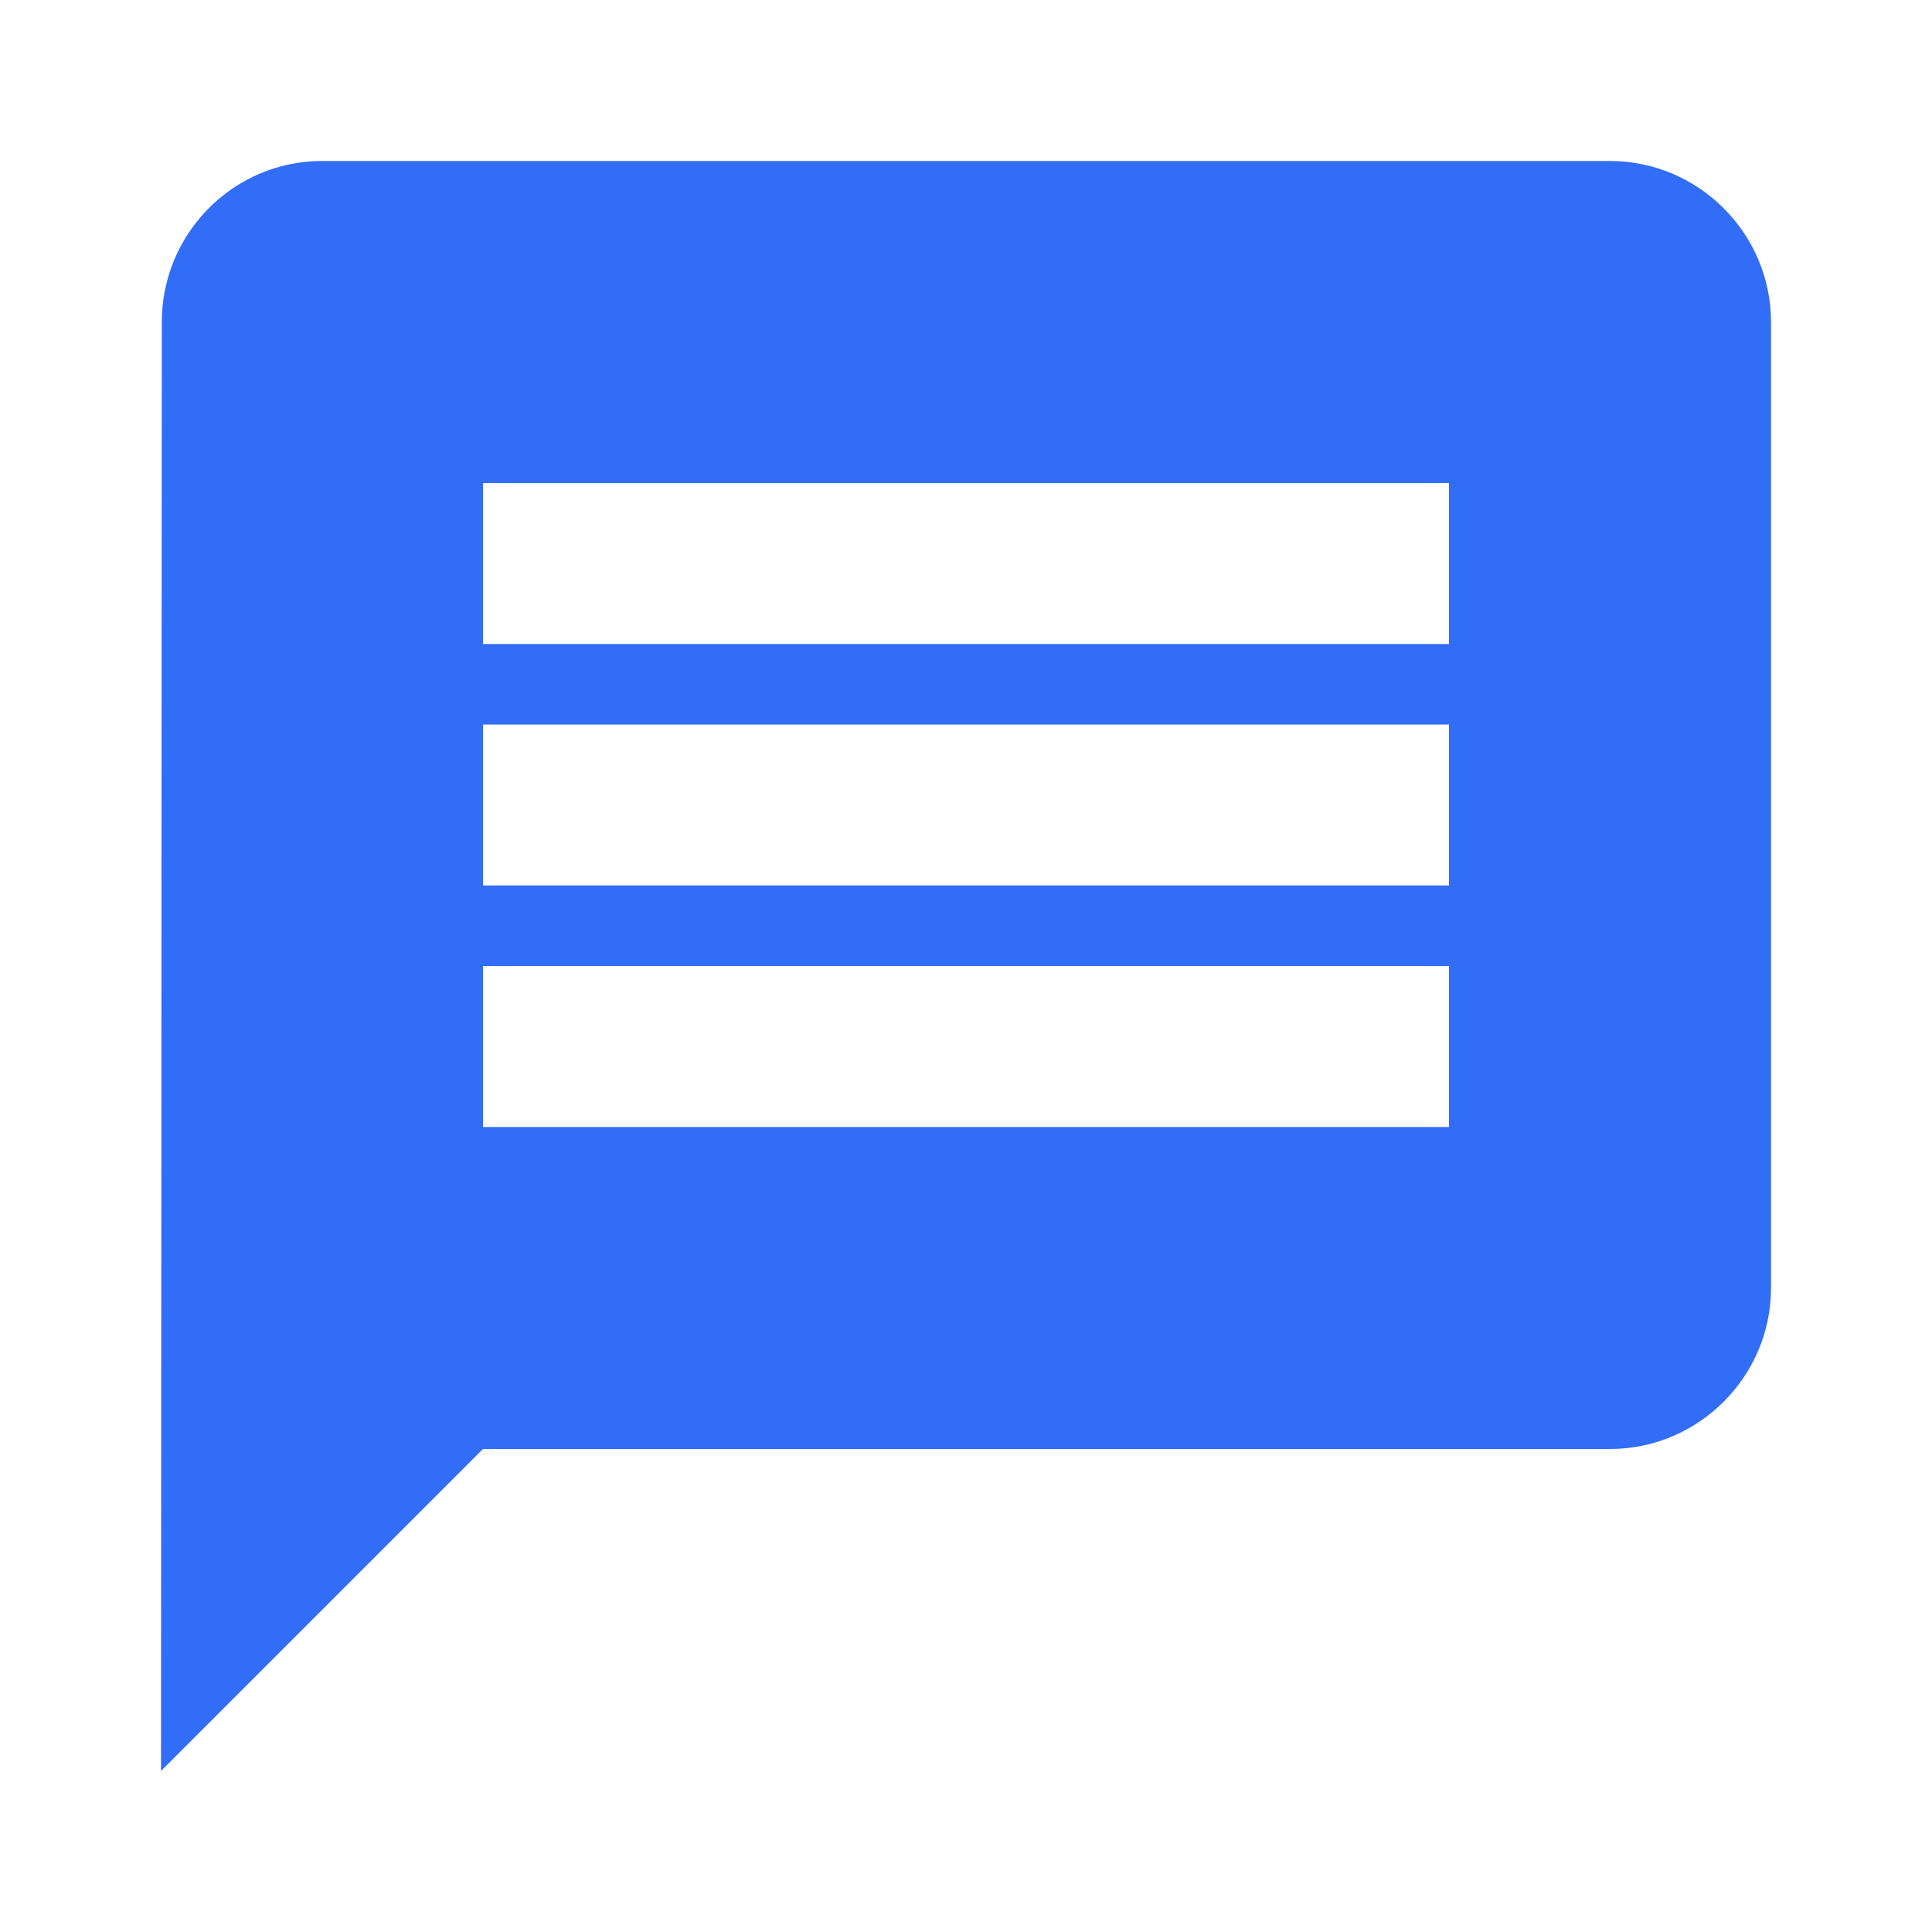
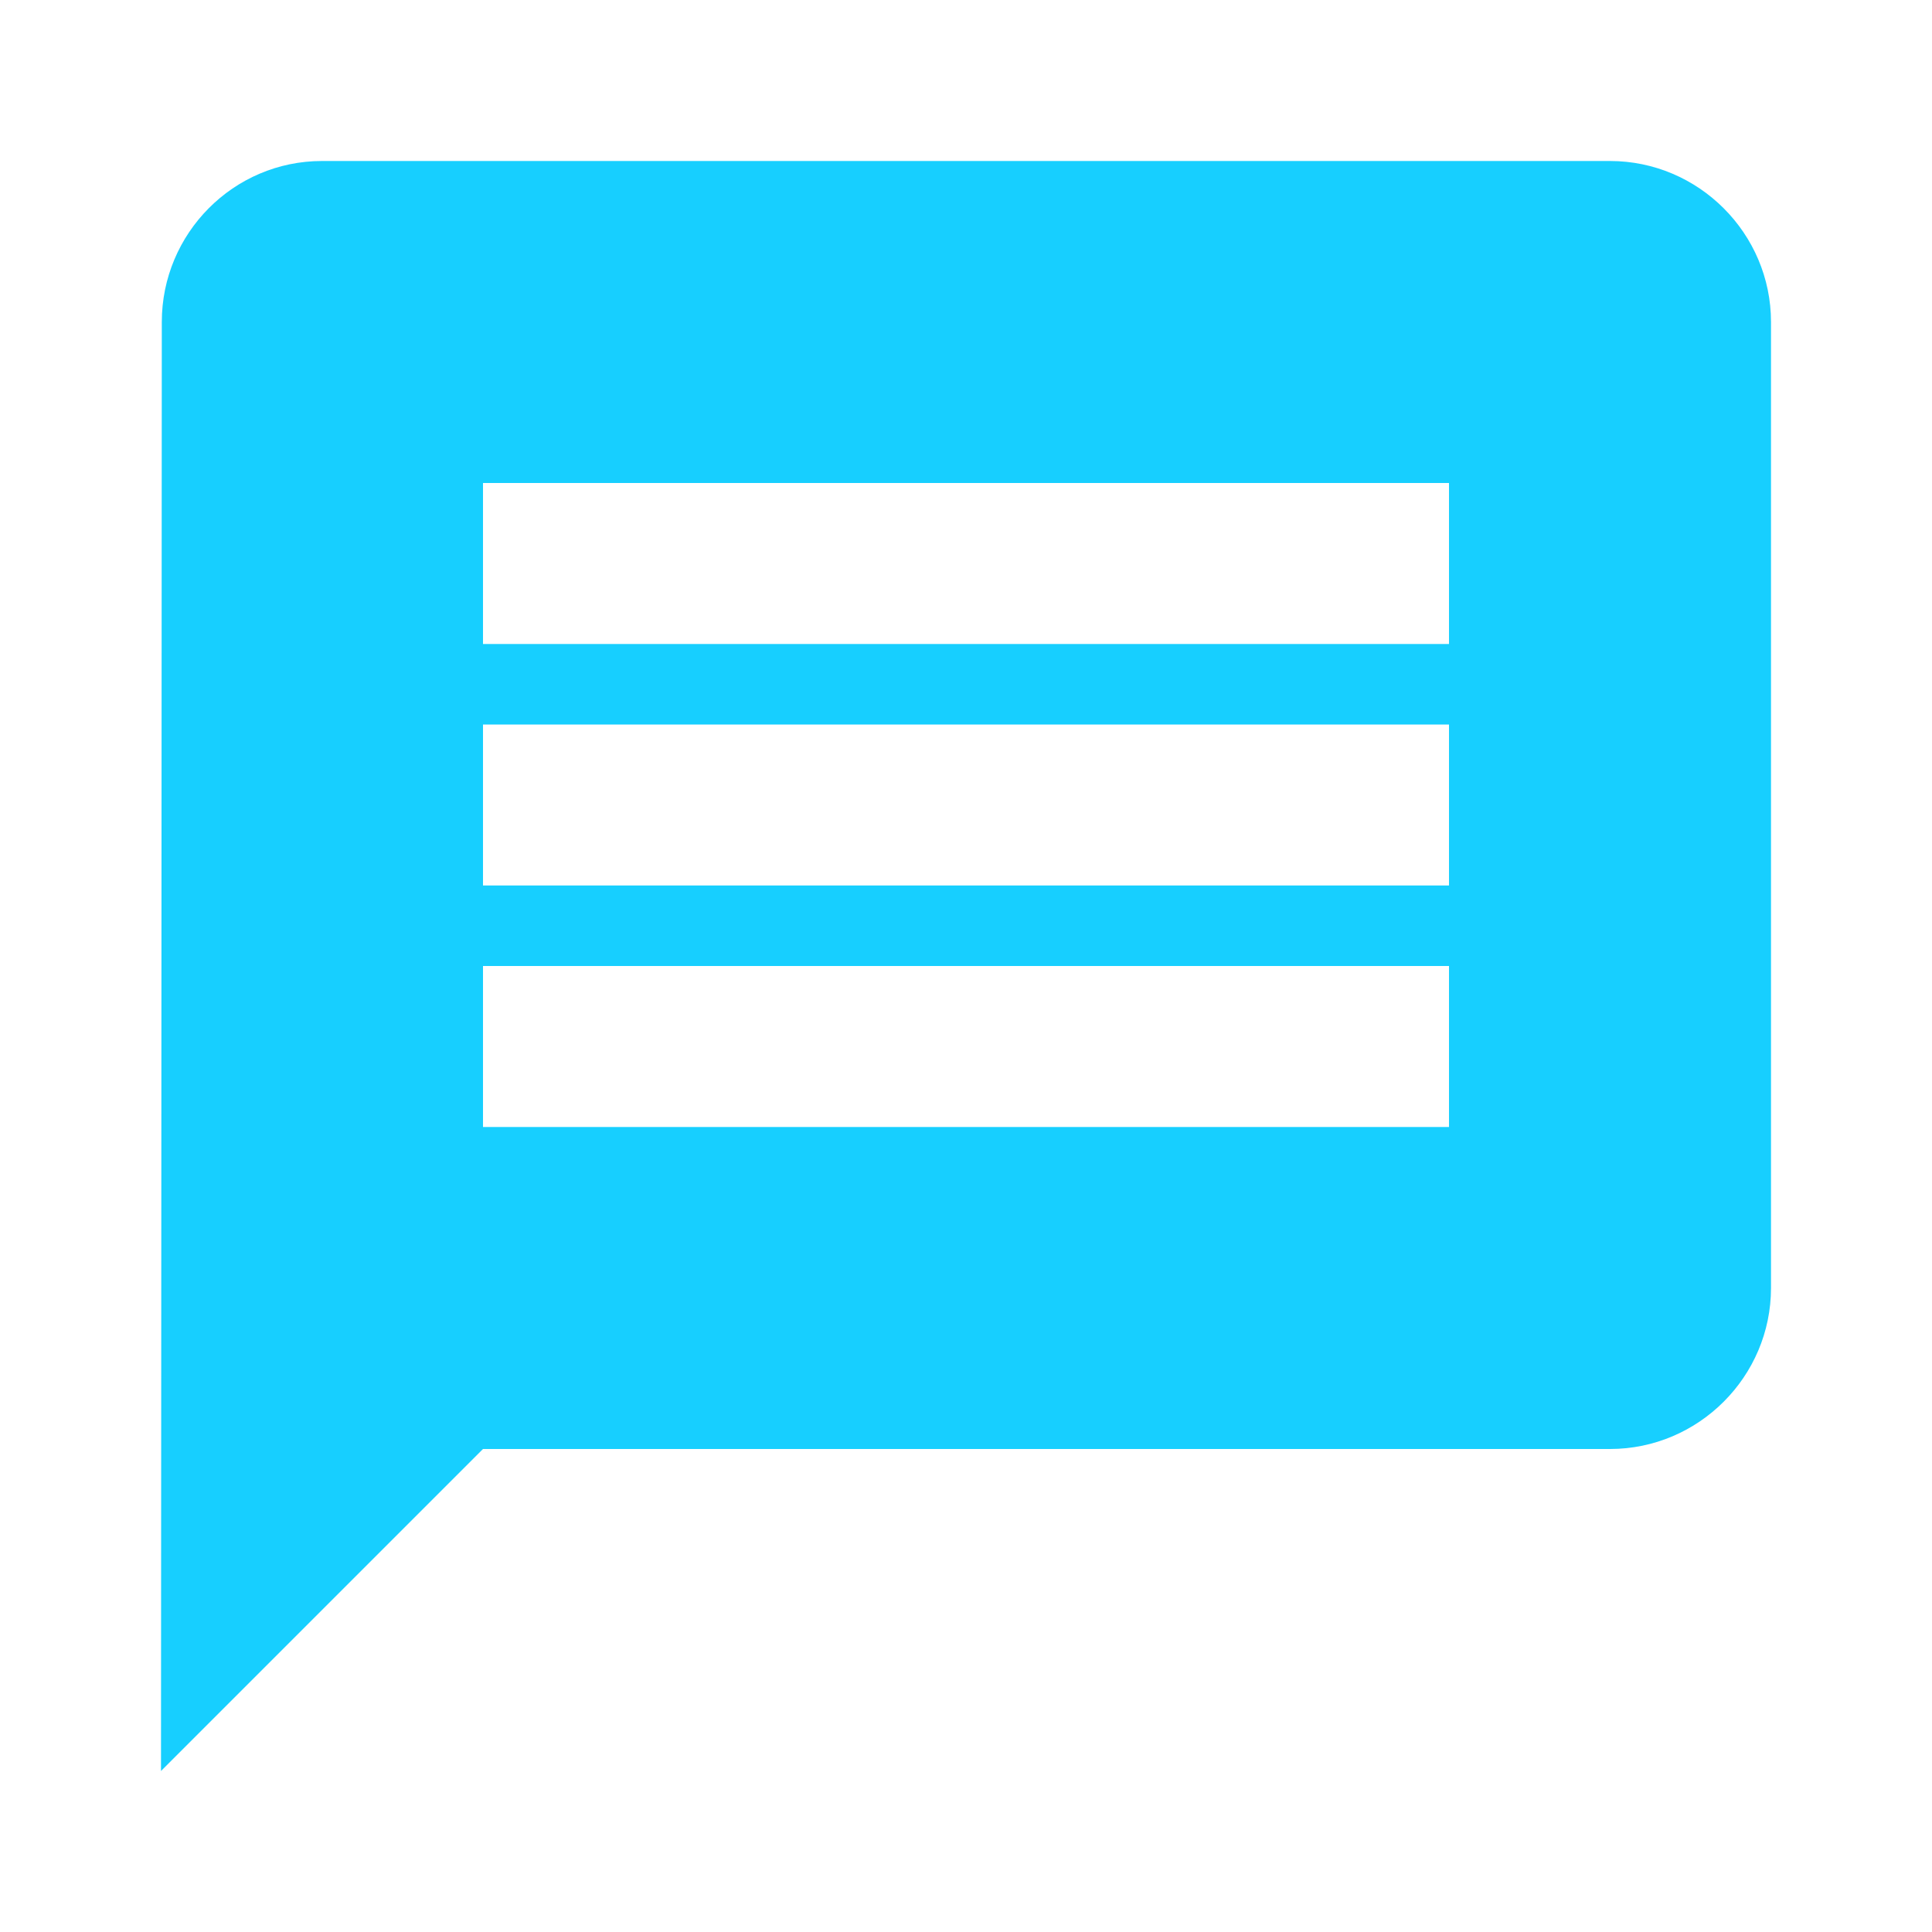
<svg xmlns="http://www.w3.org/2000/svg" width="24" height="24" viewBox="0 0 24 24">
-   <path fill="#326DF7" d="M20 2H4c-1.1 0-1.99.9-1.99 2L2 22l4-4h14c1.1 0 2-.9 2-2V4c0-1.1-.9-2-2-2m-2 12H6v-2h12zm0-3H6V9h12zm0-3H6V6h12z" />
+   <path fill="#17CFFF" d="M20 2H4c-1.1 0-1.99.9-1.99 2L2 22l4-4h14c1.1 0 2-.9 2-2V4c0-1.1-.9-2-2-2m-2 12H6v-2h12zm0-3H6V9h12zm0-3H6V6h12z" />
</svg>
